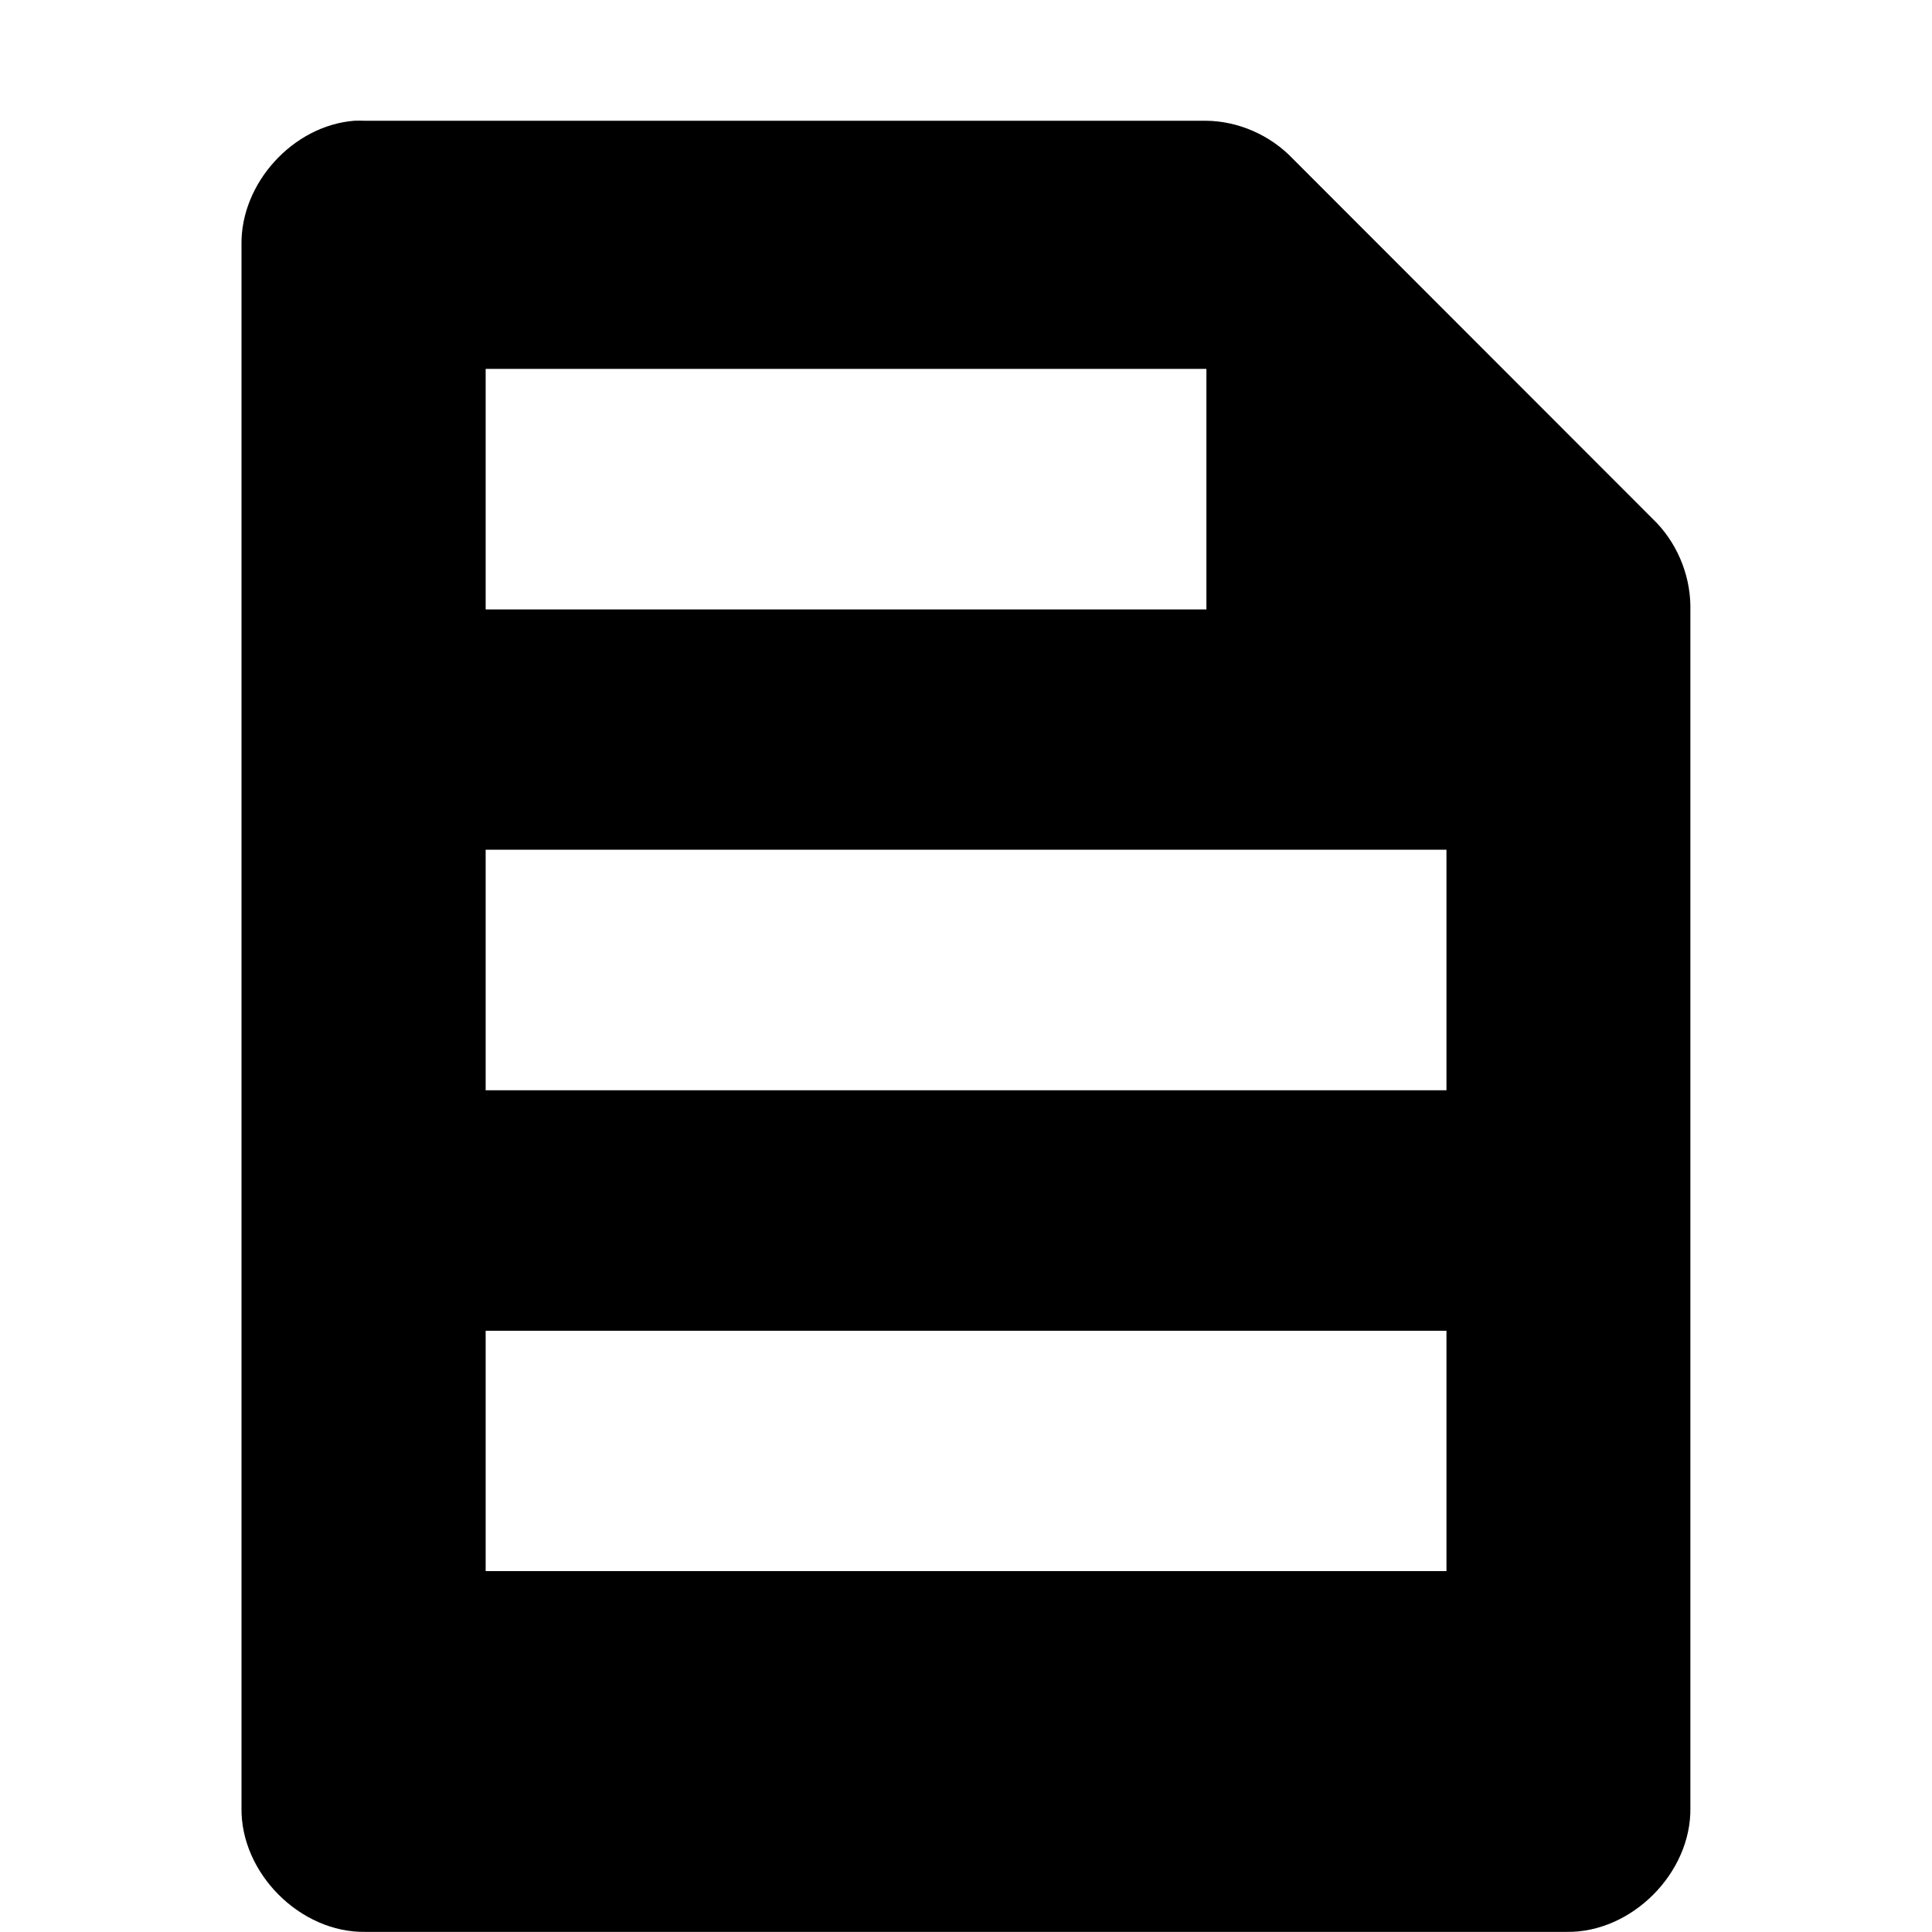
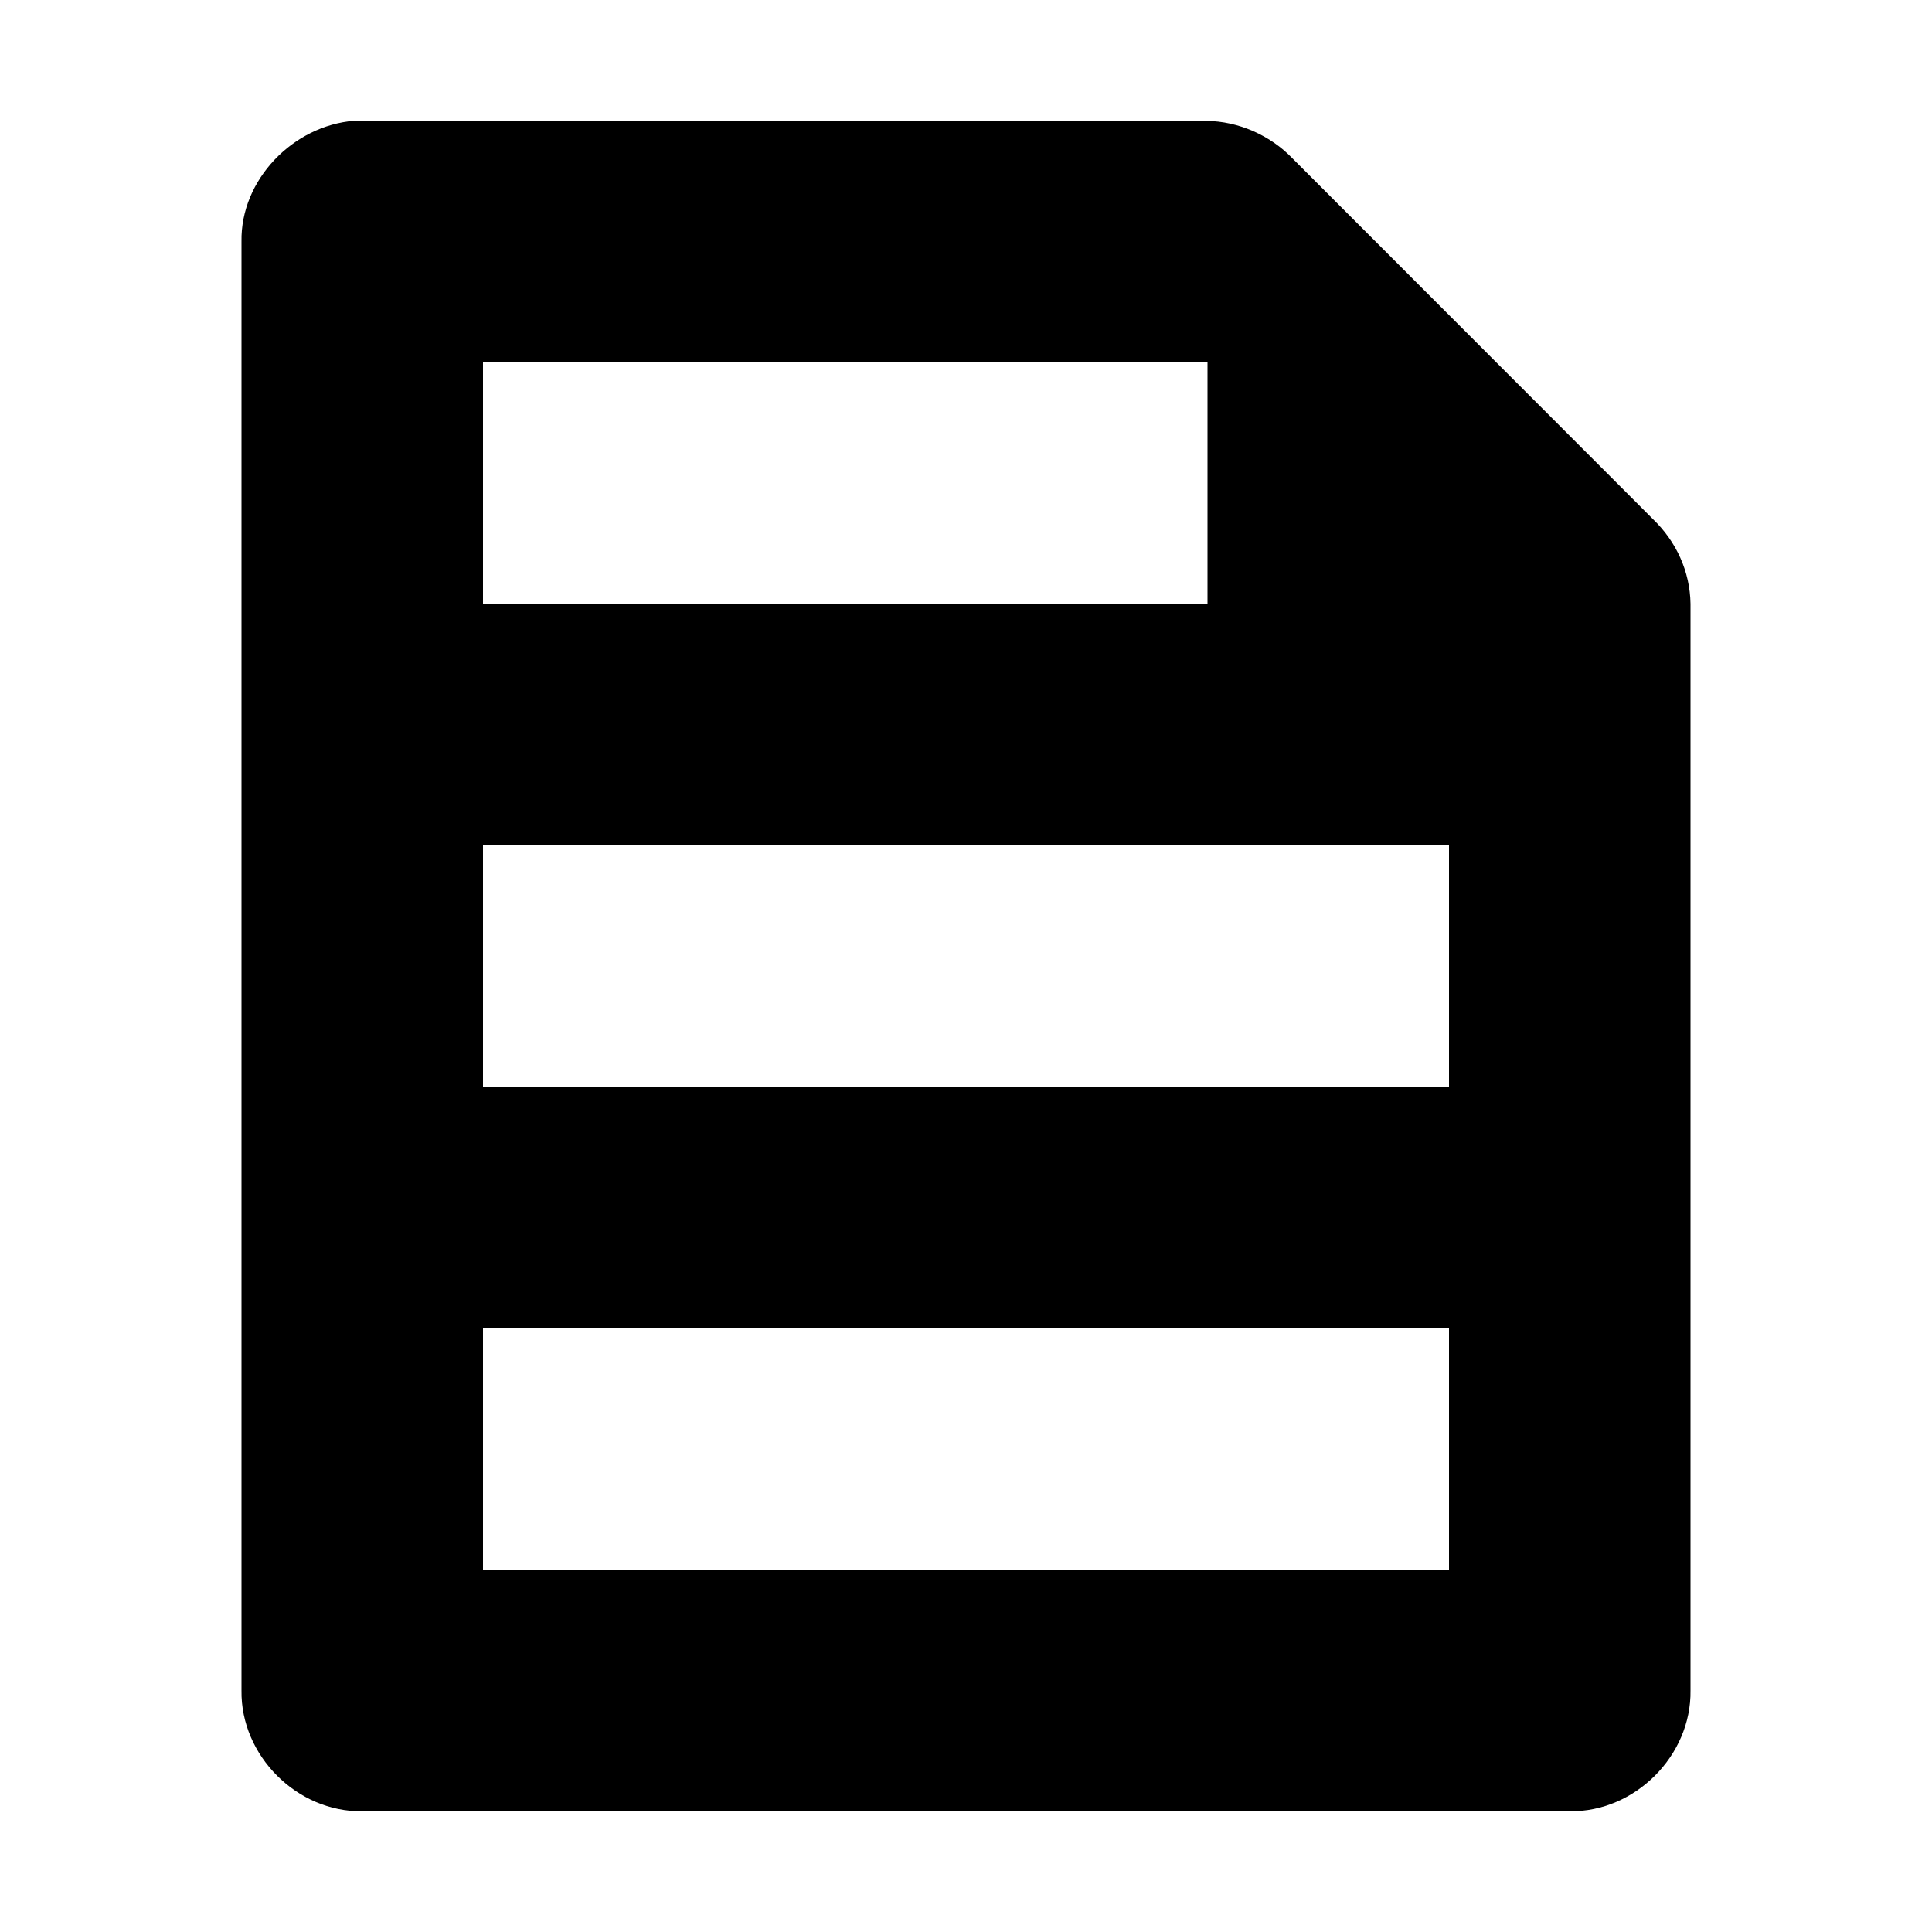
<svg xmlns="http://www.w3.org/2000/svg" width="16" version="1.1" height="16">
  <defs id="defs1">
    <style type="text/css" id="current-color-scheme">
.ColorScheme-Text {
color:#000;
}
</style>
  </defs>
-   <path style="fill:currentColor;fill-opacity:1;stroke:none" id="path4157" d="m 2.934,1 c -0.508,0.04 -0.942,0.518 -0.934,1.027 v 12.945 c -0.008,0.54 0.486,1.035 1.025,1.027 h 9.949 c 0.539,0.008 1.033,-0.488 1.025,-1.027 v -9.957 c -0.004,-0.267 -0.118,-0.532 -0.311,-0.717 l -2.984,-2.986 c -0.185,-0.193 -0.448,-0.309 -0.715,-0.312 h -6.965 c -0.031,-0.001 -0.061,-0.001 -0.092,0 z  m 1.088,2.055 h 5.969 v 1.992 h -5.969 v -1.992 z  m 0,3.982 h 7.957 v 1.992 h -7.957 v -1.992 z  m 0,3.984 h 7.957 v 1.99 h -7.957 v -1.99 z " class="ColorScheme-Text" />
+   <path style="fill:currentColor;fill-opacity:1;stroke:none" id="path4157" d="M 2.934,1 C 2.426,1.04 1.991,1.49 2,2 V 14 C 1.992,14.54 2.461,15.008 3,15 H 13 C 13.539,15.008 14.008,14.54 14,14 V 5 c -0.004,-0.267 -0.118,-0.516 -0.311,-0.701 l -2.984,-2.986 c -0.185,-0.193 -0.448,-0.309 -0.715,-0.312 z M 4,3 h 6 V 5 H 4 Z m 0,4 h 8 V 9 H 4 Z m 0,4 h 8 v 2 H 4 Z" class="ColorScheme-Text" />
</svg>
